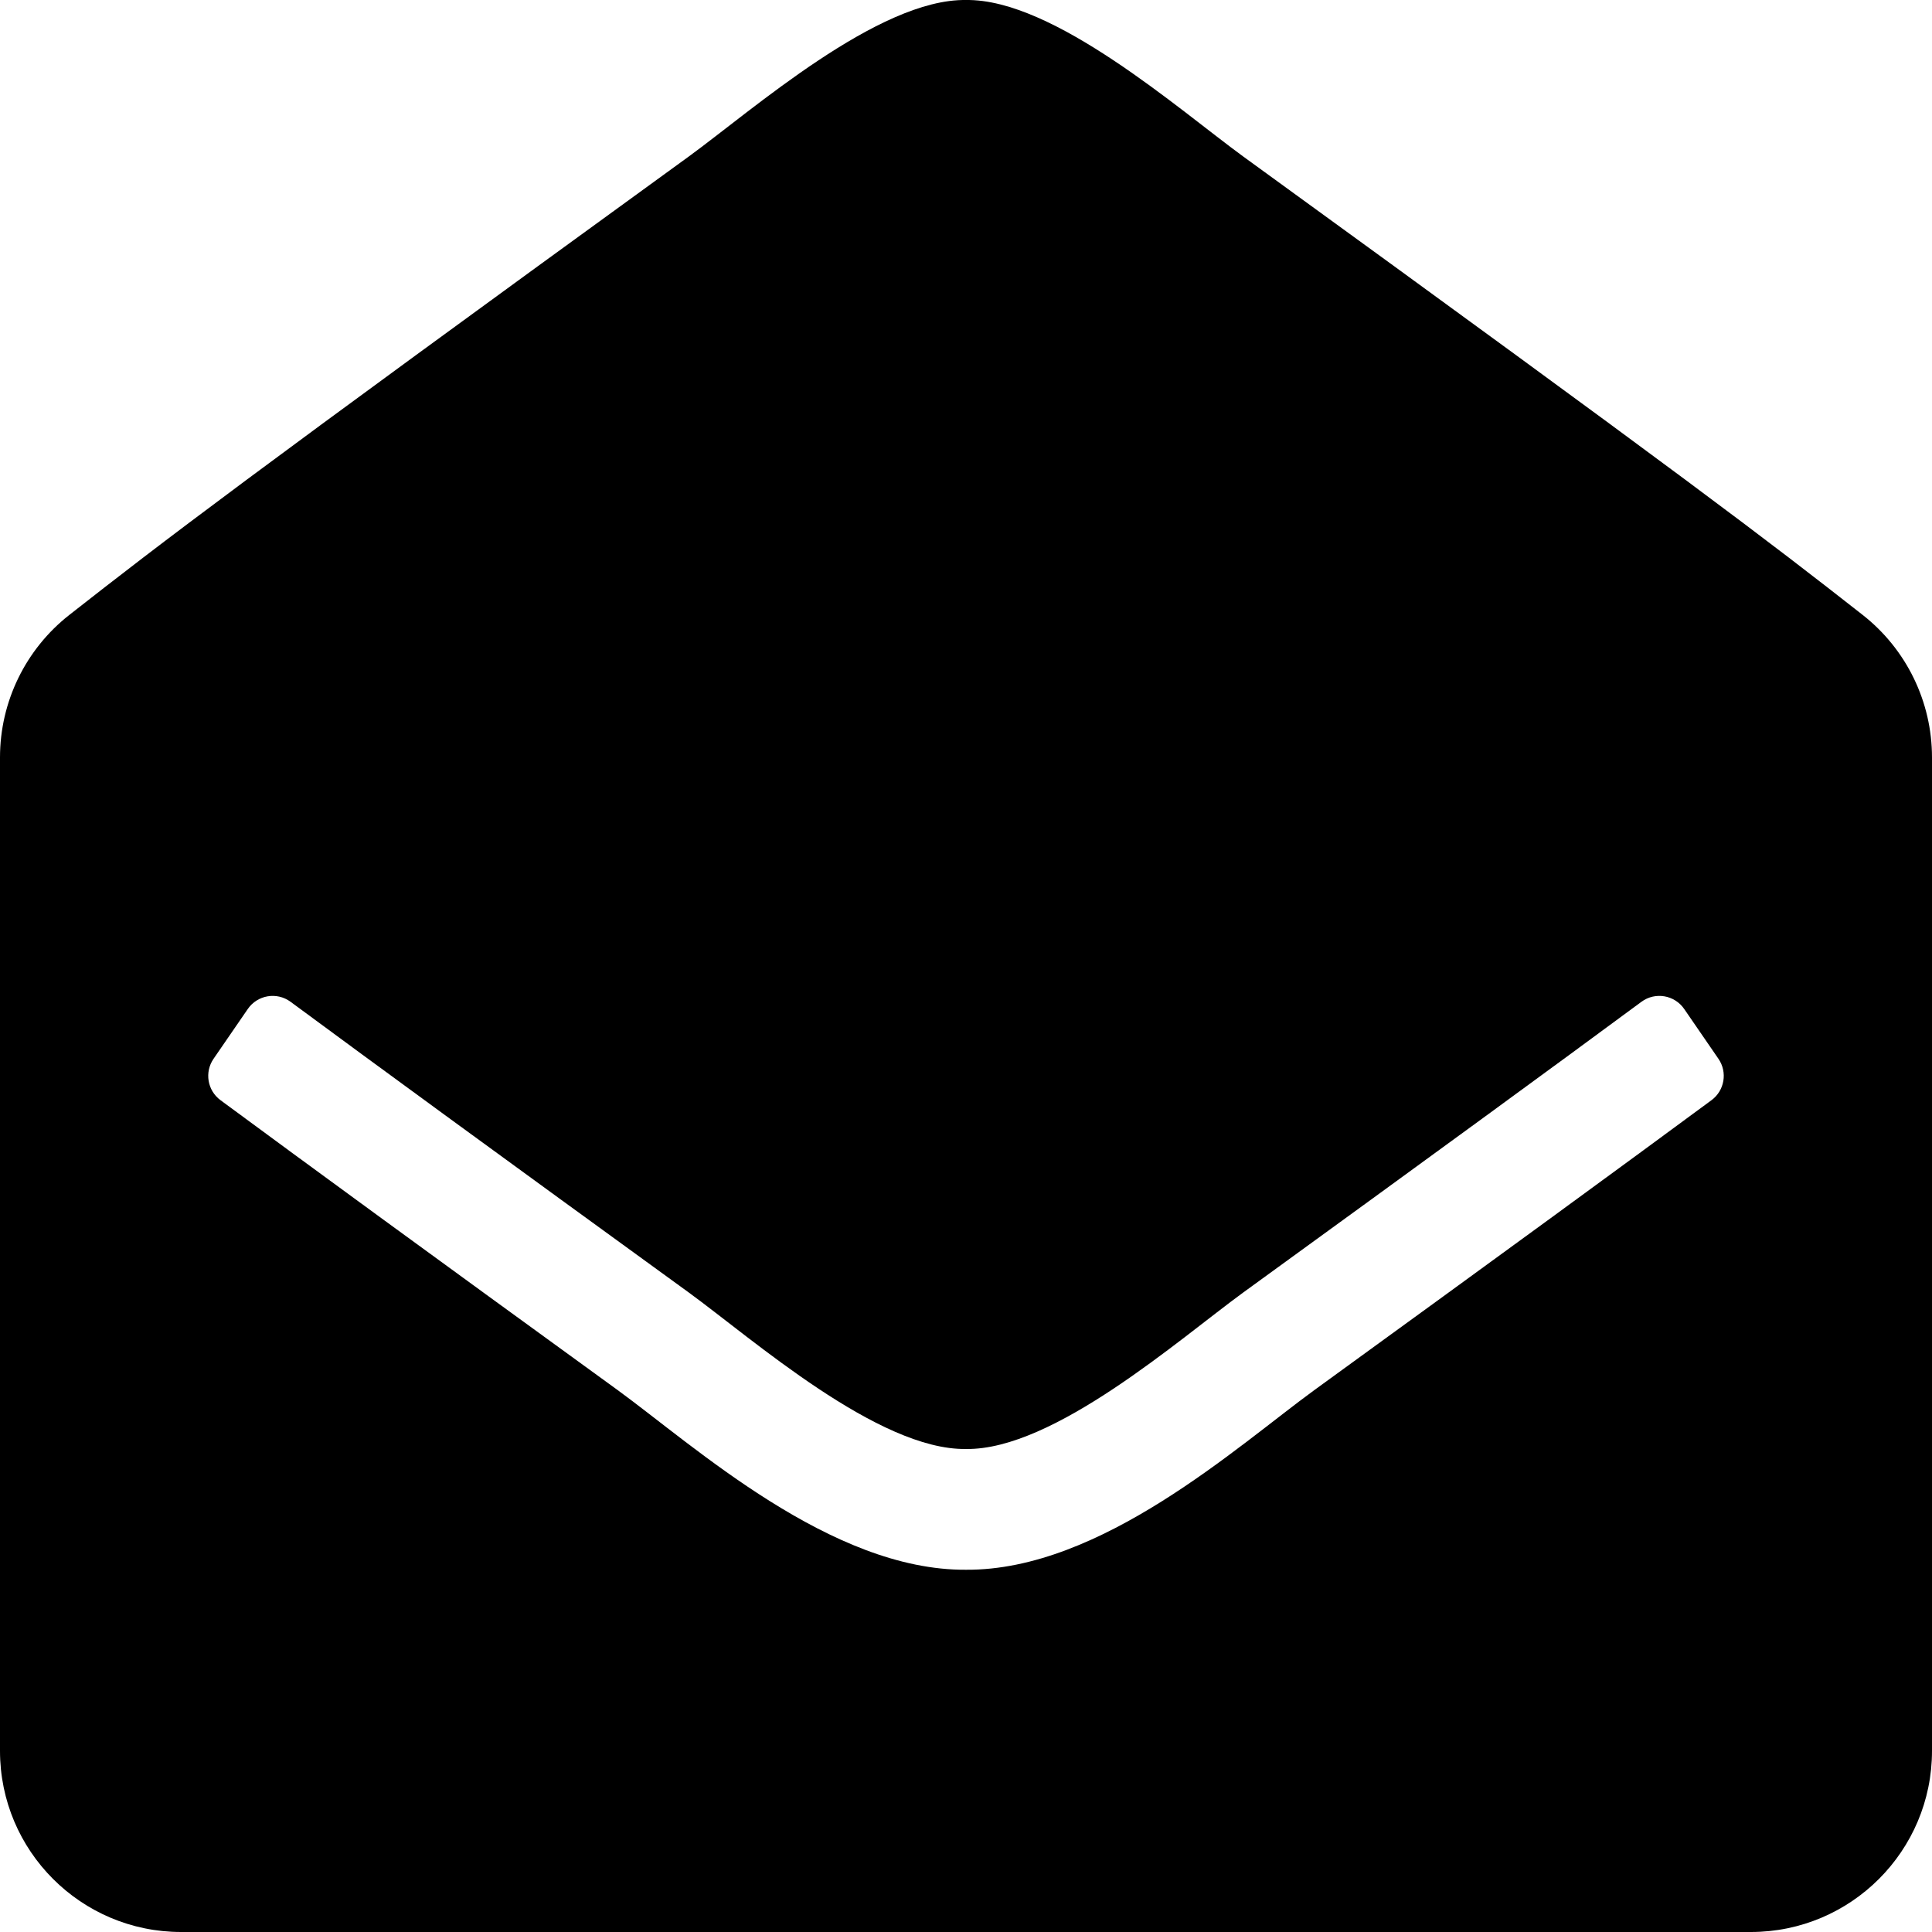
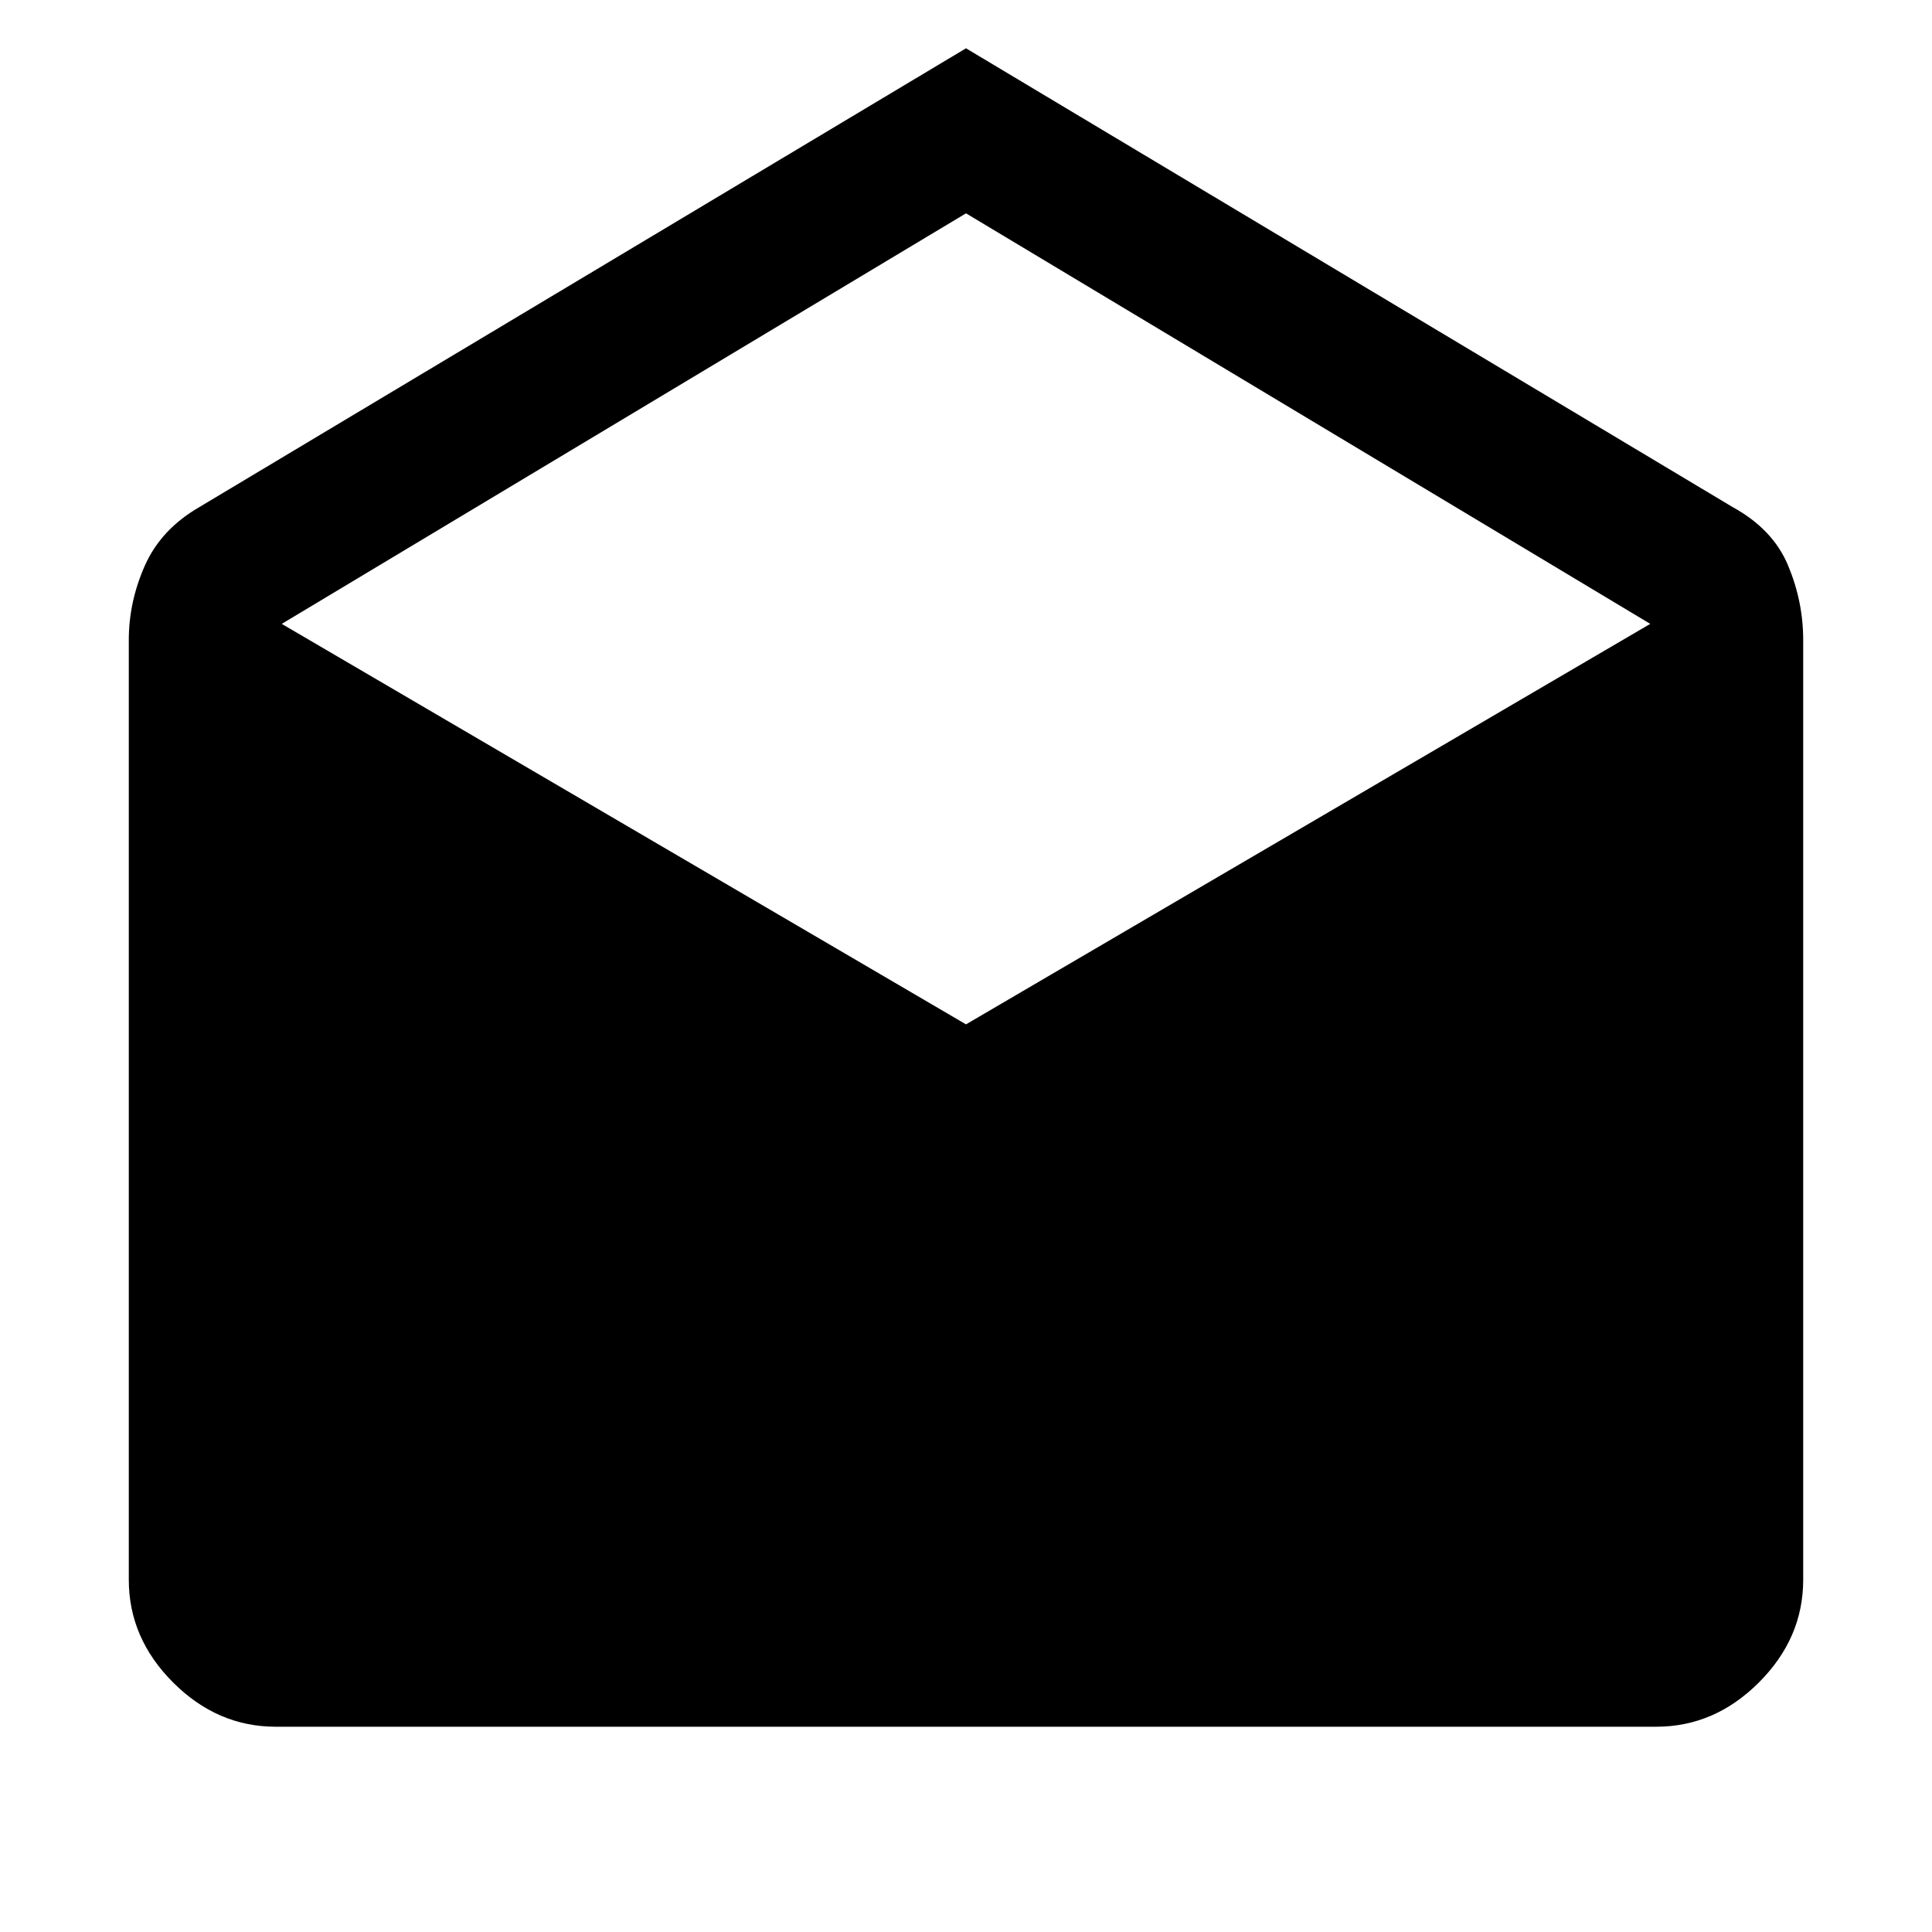
- <svg xmlns="http://www.w3.org/2000/svg" _ngcontent-nyv-c7="" aria-hidden="true" focusable="false" data-prefix="fas" data-icon="envelope-open" role="img" viewBox="0 0 512 512" class="svg-inline--fa fa-envelope-open fa-w-16">
-   <path _ngcontent-nyv-c7="" fill="currentColor" d="M512 464c0 26.51-21.49 48-48 48H48c-26.51 0-48-21.49-48-48V200.724a48 48 0 0 1 18.387-37.776c24.913-19.529 45.501-35.365 164.2-121.511C199.412 29.17 232.797-.347 256 .003c23.198-.354 56.596 29.172 73.413 41.433 118.687 86.137 139.303 101.995 164.2 121.512A48 48 0 0 1 512 200.724V464zm-65.666-196.605c-2.563-3.728-7.7-4.595-11.339-1.907-22.845 16.873-55.462 40.705-105.582 77.079-16.825 12.266-50.21 41.781-73.413 41.43-23.211.344-56.559-29.143-73.413-41.43-50.114-36.37-82.734-60.204-105.582-77.079-3.639-2.688-8.776-1.821-11.339 1.907l-9.072 13.196a7.998 7.998 0 0 0 1.839 10.967c22.887 16.899 55.454 40.69 105.303 76.868 20.274 14.781 56.524 47.813 92.264 47.573 35.724.242 71.961-32.771 92.263-47.573 49.85-36.179 82.418-59.97 105.303-76.868a7.998 7.998 0 0 0 1.839-10.967l-9.071-13.196z" />
+ <svg xmlns="http://www.w3.org/2000/svg" height="48" width="48">
+   <path d="m24 1.2 19.05 11.4q1 .55 1.375 1.45.375.9.375 1.85v23.35q0 1.45-1.1 2.55-1.1 1.1-2.55 1.1H6.85q-1.45 0-2.55-1.1-1.1-1.1-1.1-2.55V15.9q0-.95.4-1.85.4-.9 1.35-1.45Zm0 24.25 17-9.95L24 5.3 7 15.5Z" />
</svg>
